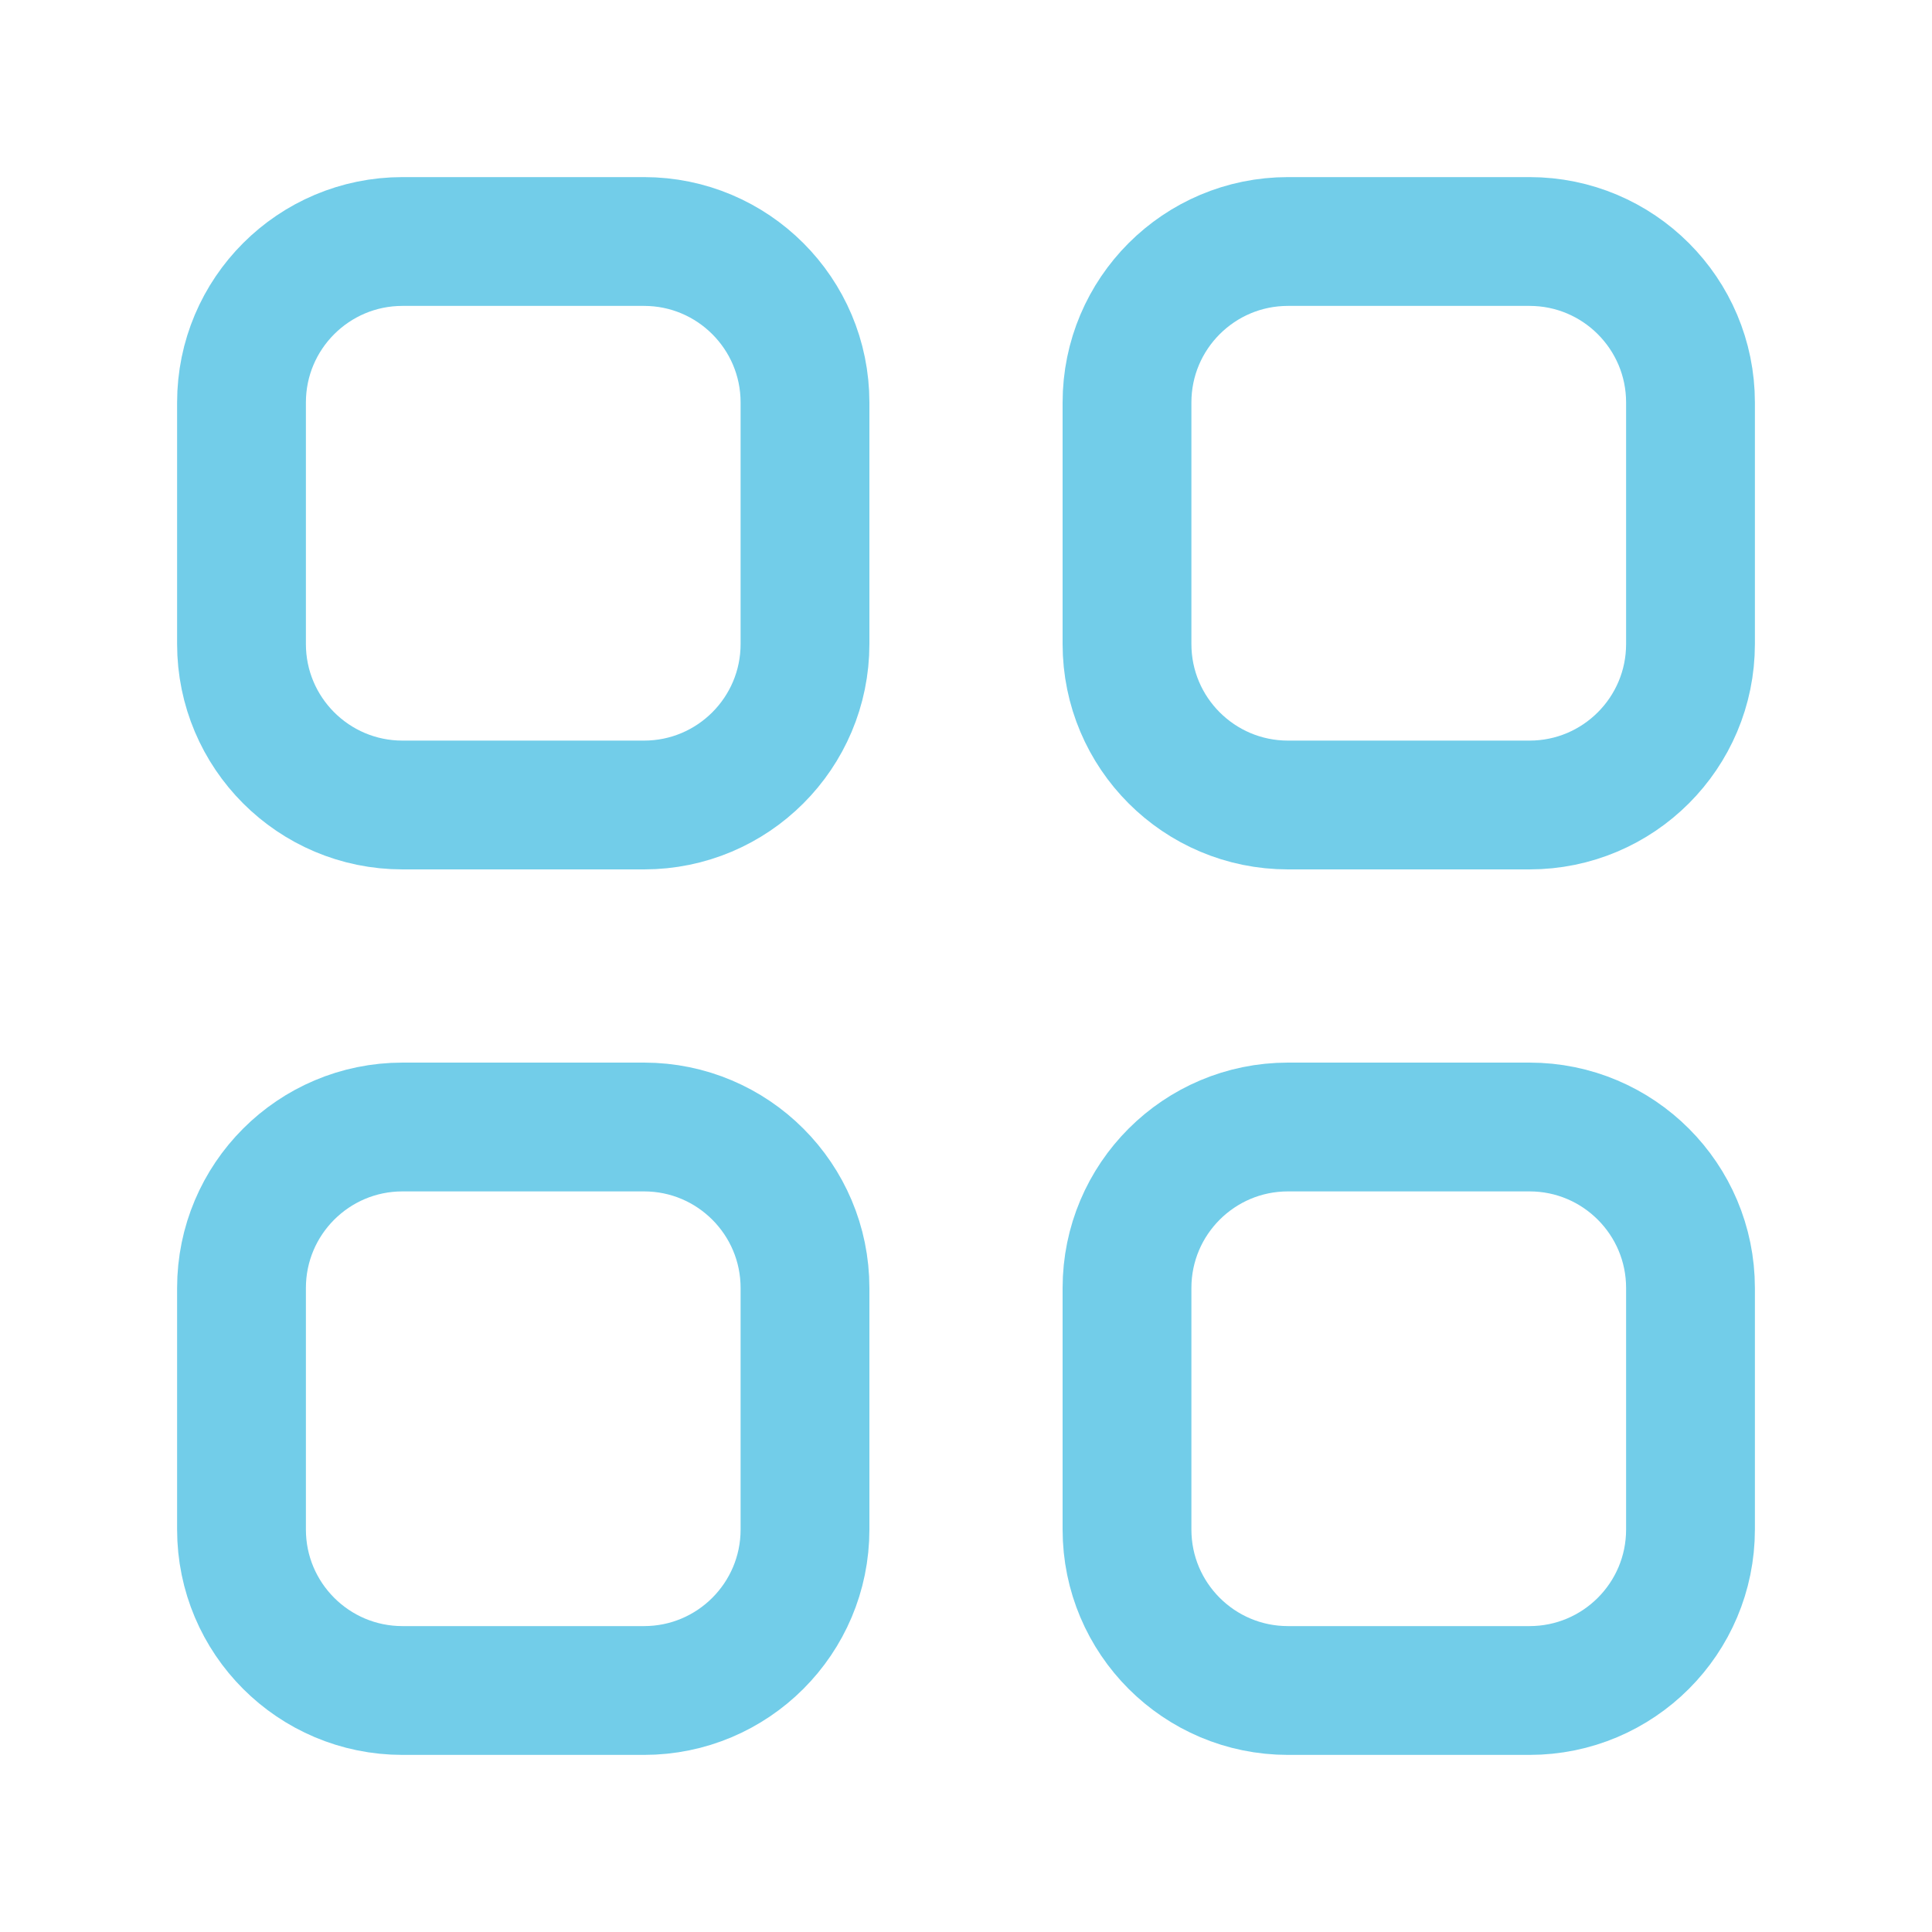
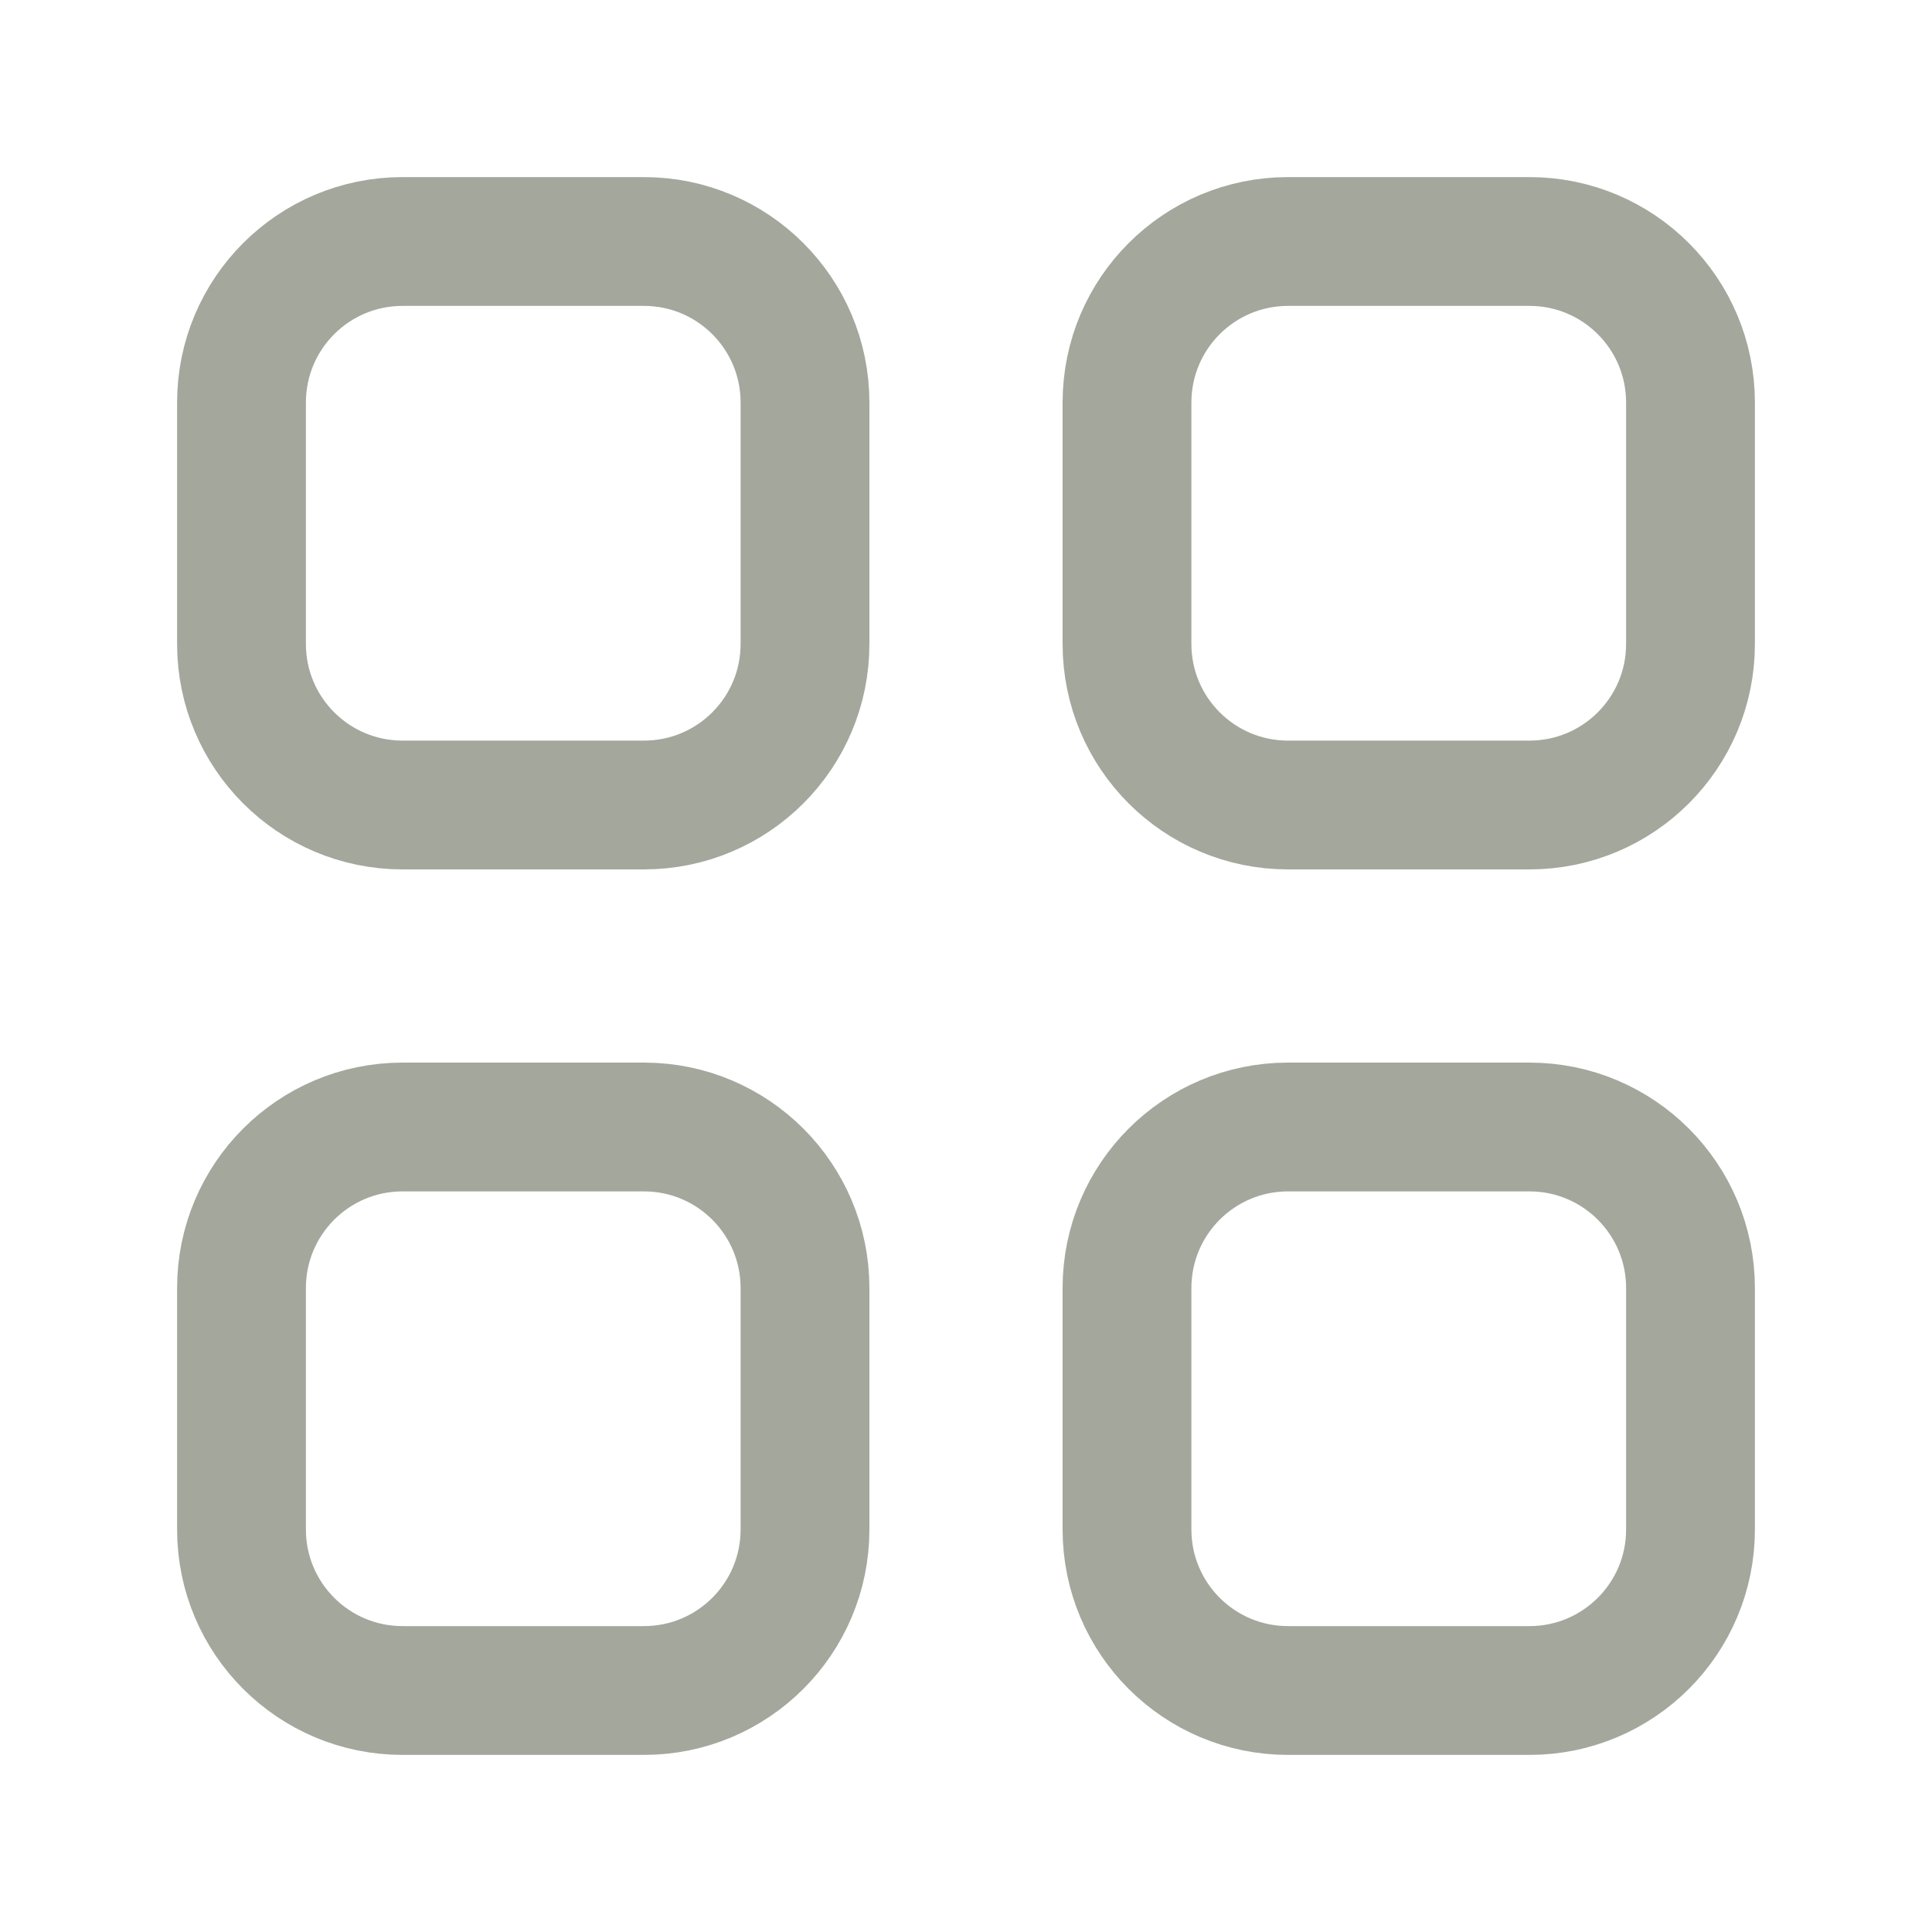
- <svg xmlns="http://www.w3.org/2000/svg" width="24" height="24" viewBox="0 0 24 24" fill="none" stroke="#72cde9" stroke-width="1.6" stroke-linecap="round" stroke-linejoin="round">
+ <svg xmlns="http://www.w3.org/2000/svg" width="24" height="24" viewBox="0 0 24 24" fill="none" stroke="#a3a79c" stroke-width="1.6" stroke-linecap="round" stroke-linejoin="round">
  <rect x="3" y="3" width="7" height="7" rx="2" />
  <rect x="14" y="3" width="7" height="7" rx="2" />
  <rect x="3" y="14" width="7" height="7" rx="2" />
  <rect x="14" y="14" width="7" height="7" rx="2" />
</svg>
